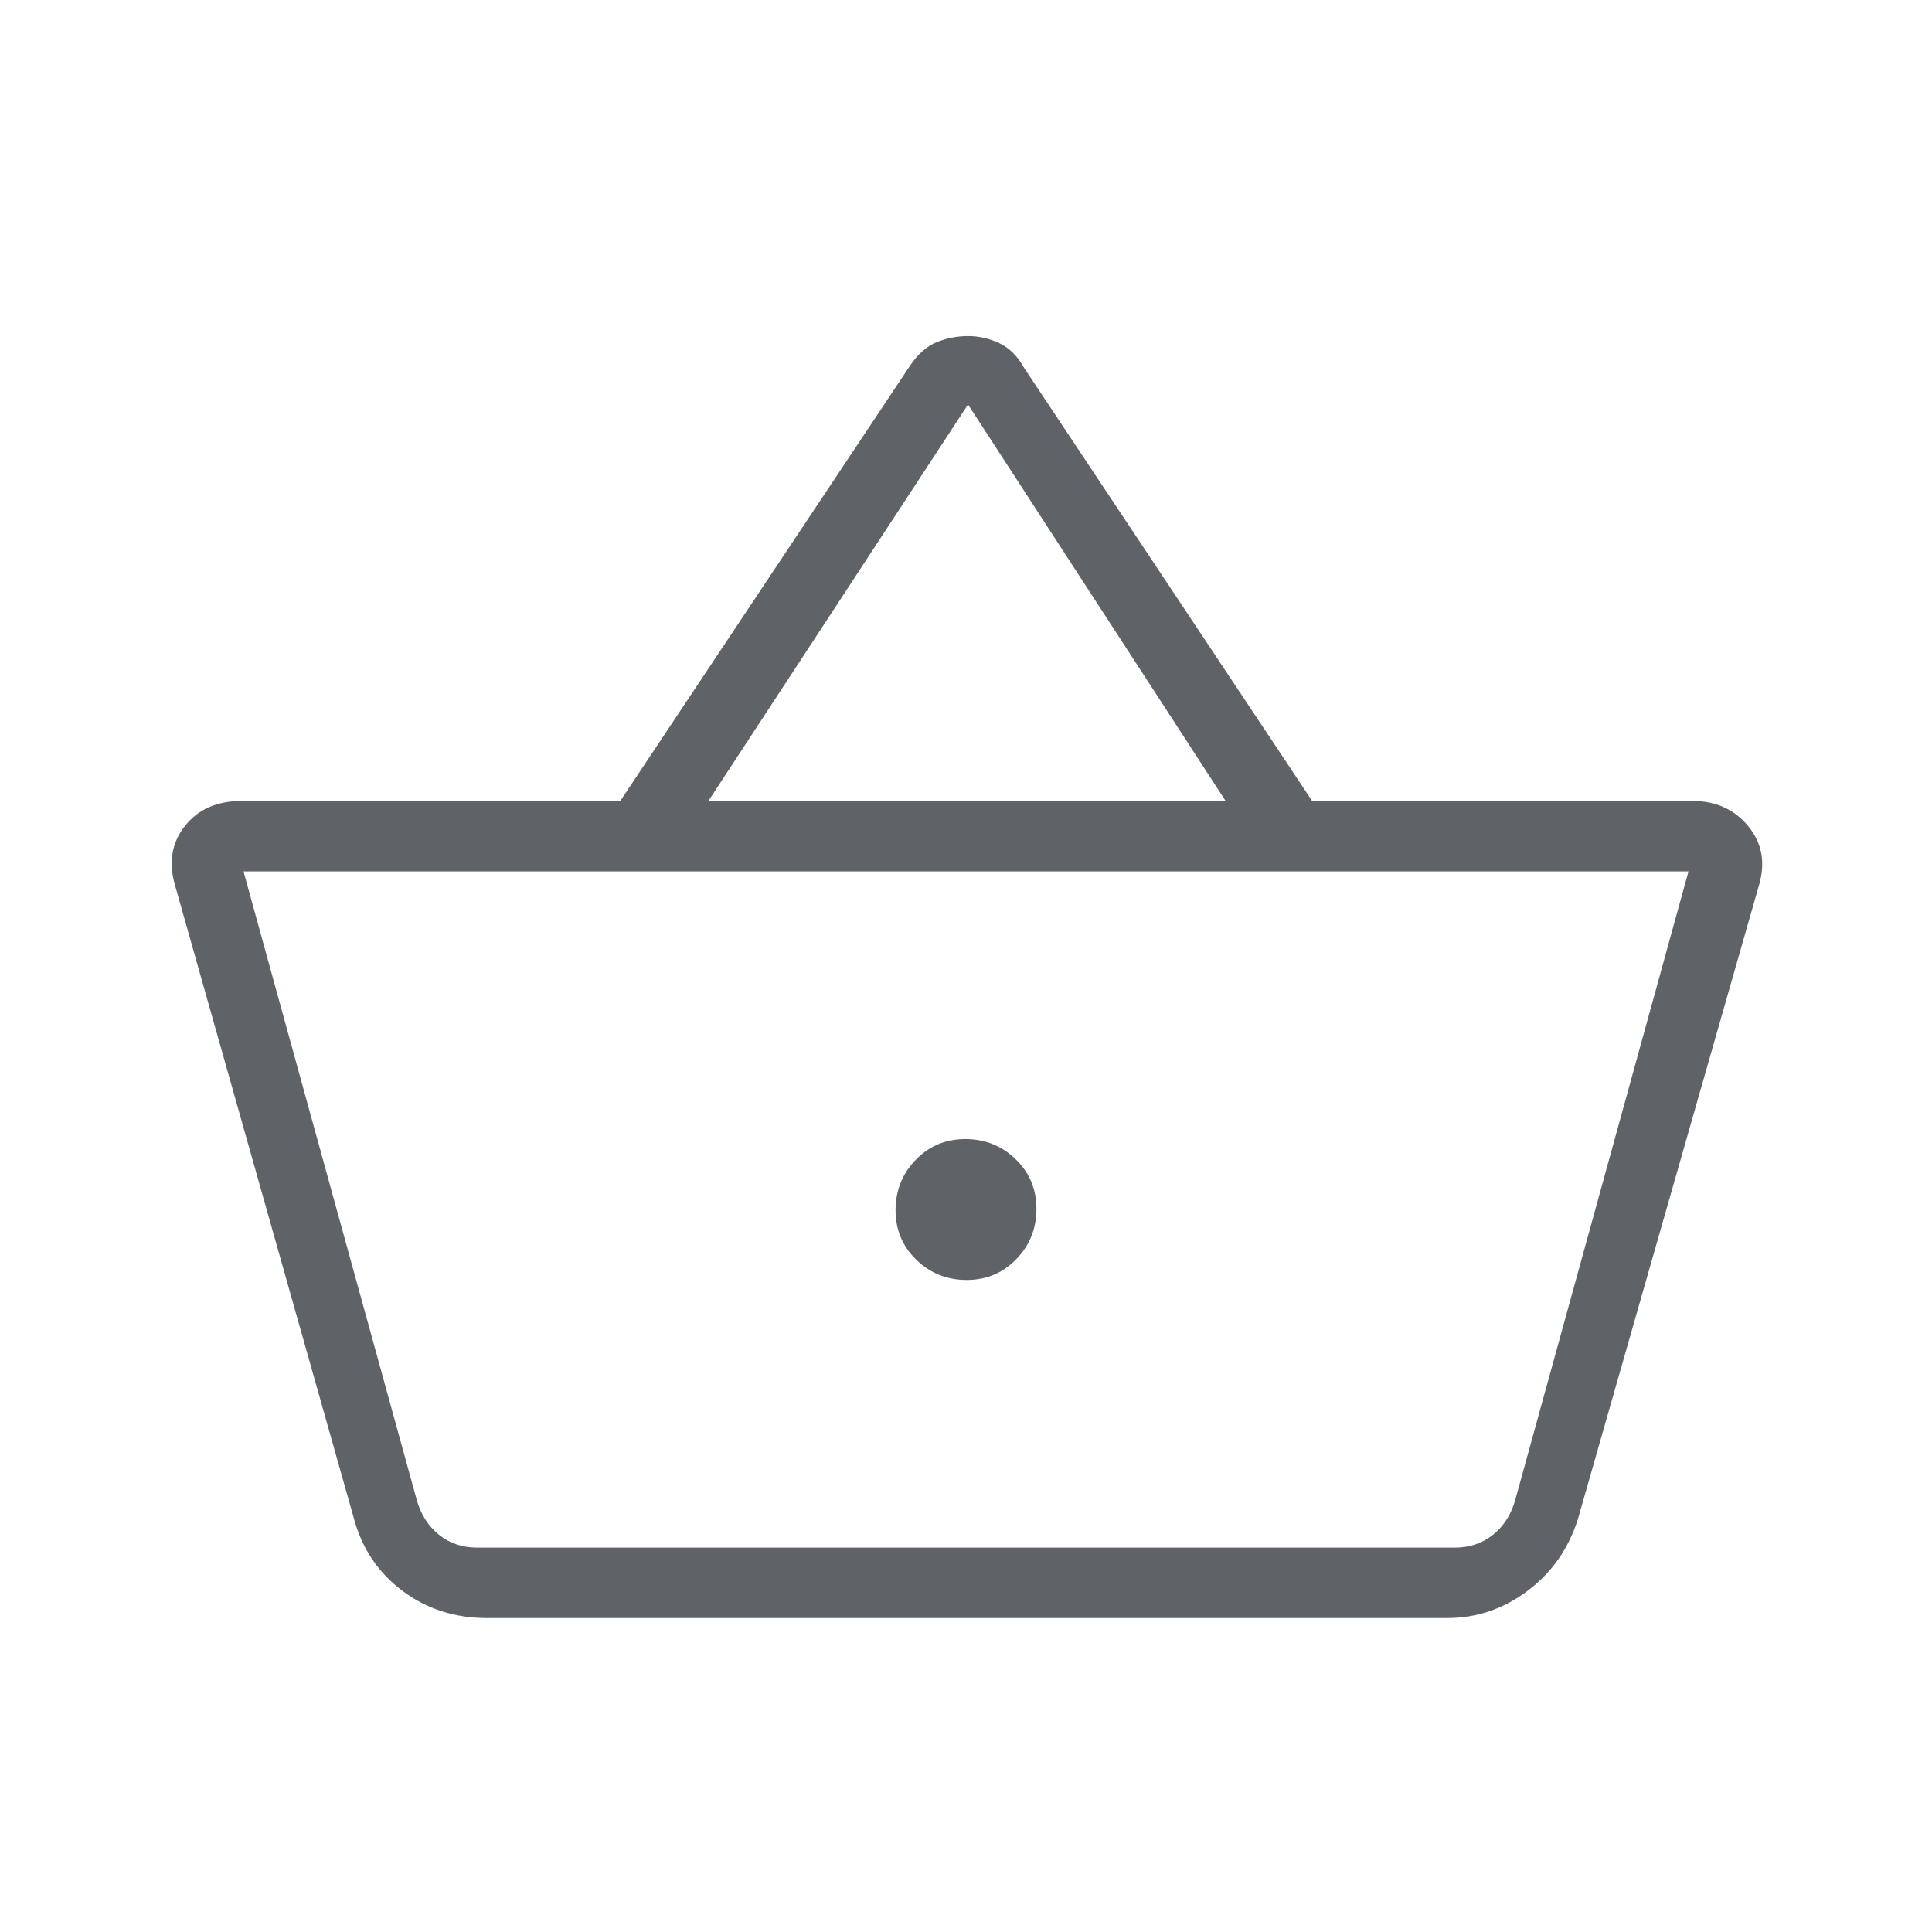
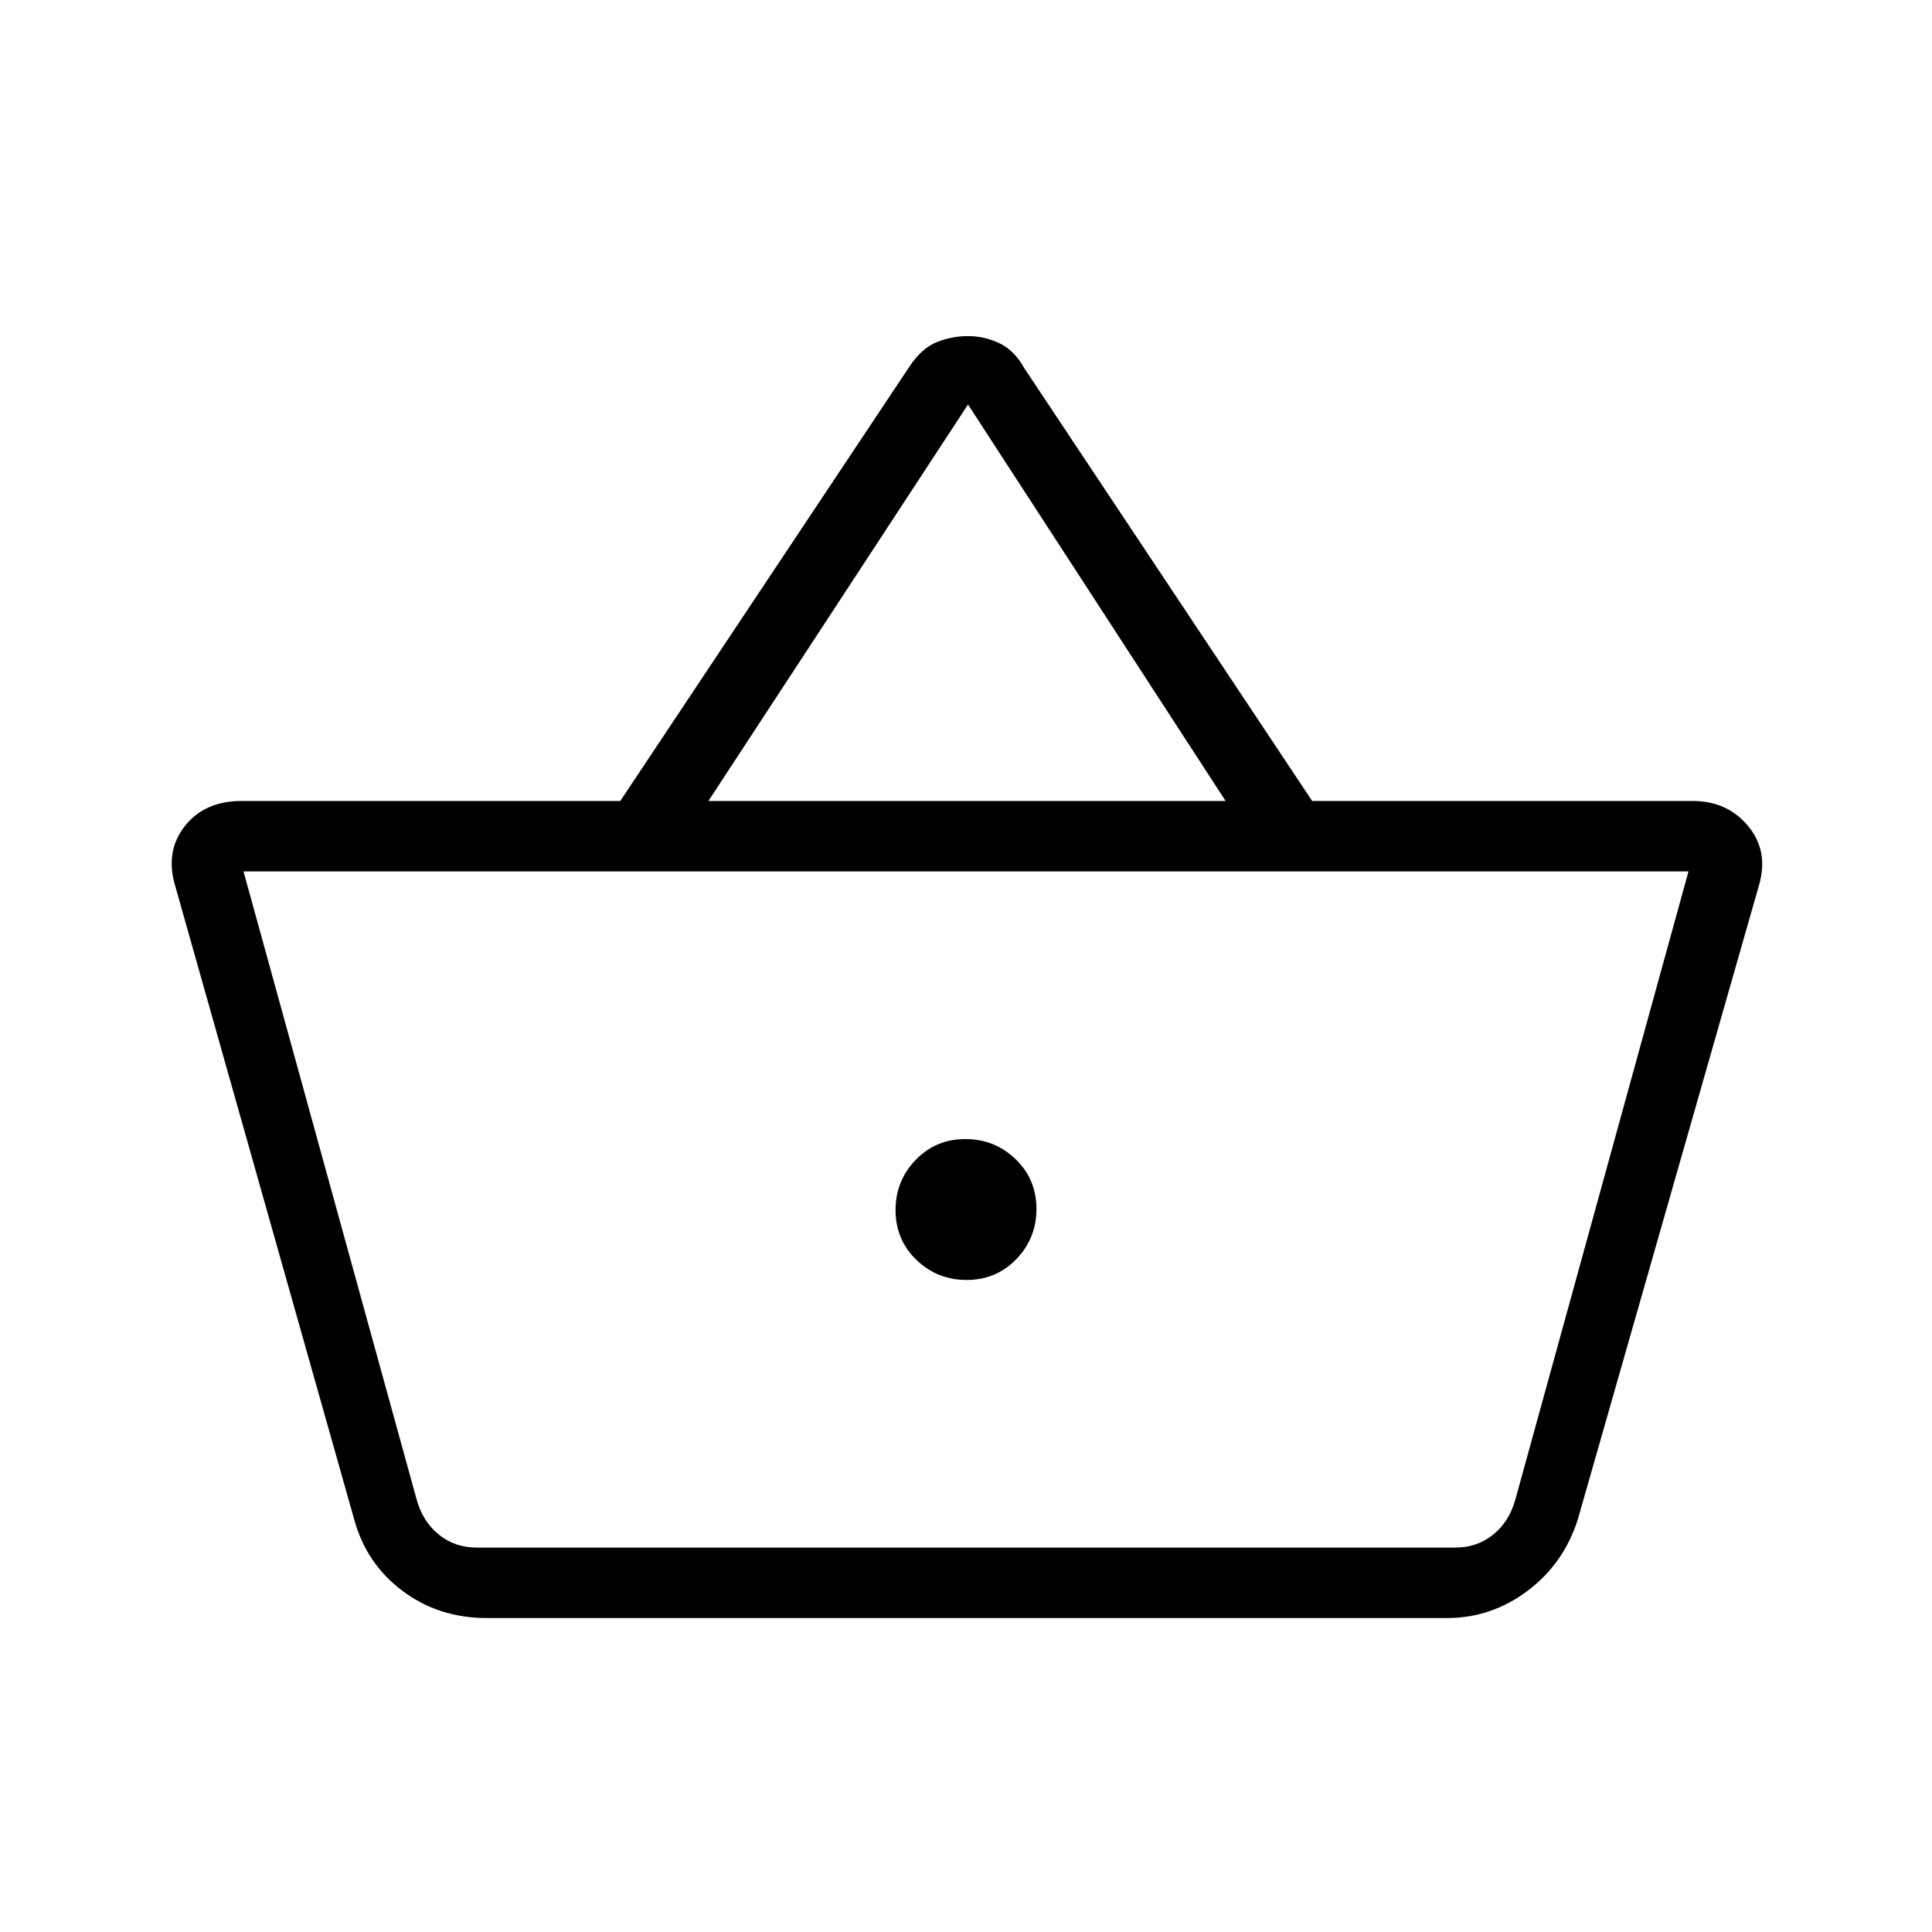
- <svg xmlns="http://www.w3.org/2000/svg" height="48px" viewBox="0 -960 960 960" width="48px" fill="#5f6368">
+ <svg xmlns="http://www.w3.org/2000/svg" height="48px" viewBox="0 -960 960 960" width="48px" fill="#000">
  <path d="M242-156q-24 0-42-13.5T176-205L87-520q-5-17 4.83-29.5Q101.65-562 120-562h188.21L452-778q6-9 13.5-12t15.5-3q8 0 15.5 3.5T509-777l143 215h189q17.35 0 27.67 12.5Q879-537 874-520l-90 315q-7 22-25 35.5T719-156H242Zm-5-35h486q11 0 19-6.5t11-17.5l86-312H121l86 312q3 11 11 17.5t19 6.5Zm243.34-133Q495-324 505-334.34q10-10.33 10-25Q515-374 504.66-384q-10.33-10-25-10Q465-394 455-383.66q-10 10.33-10 25Q445-344 455.34-334q10.33 10 25 10ZM352-562h257L481-759 352-562Zm128 203Z" />
</svg>
